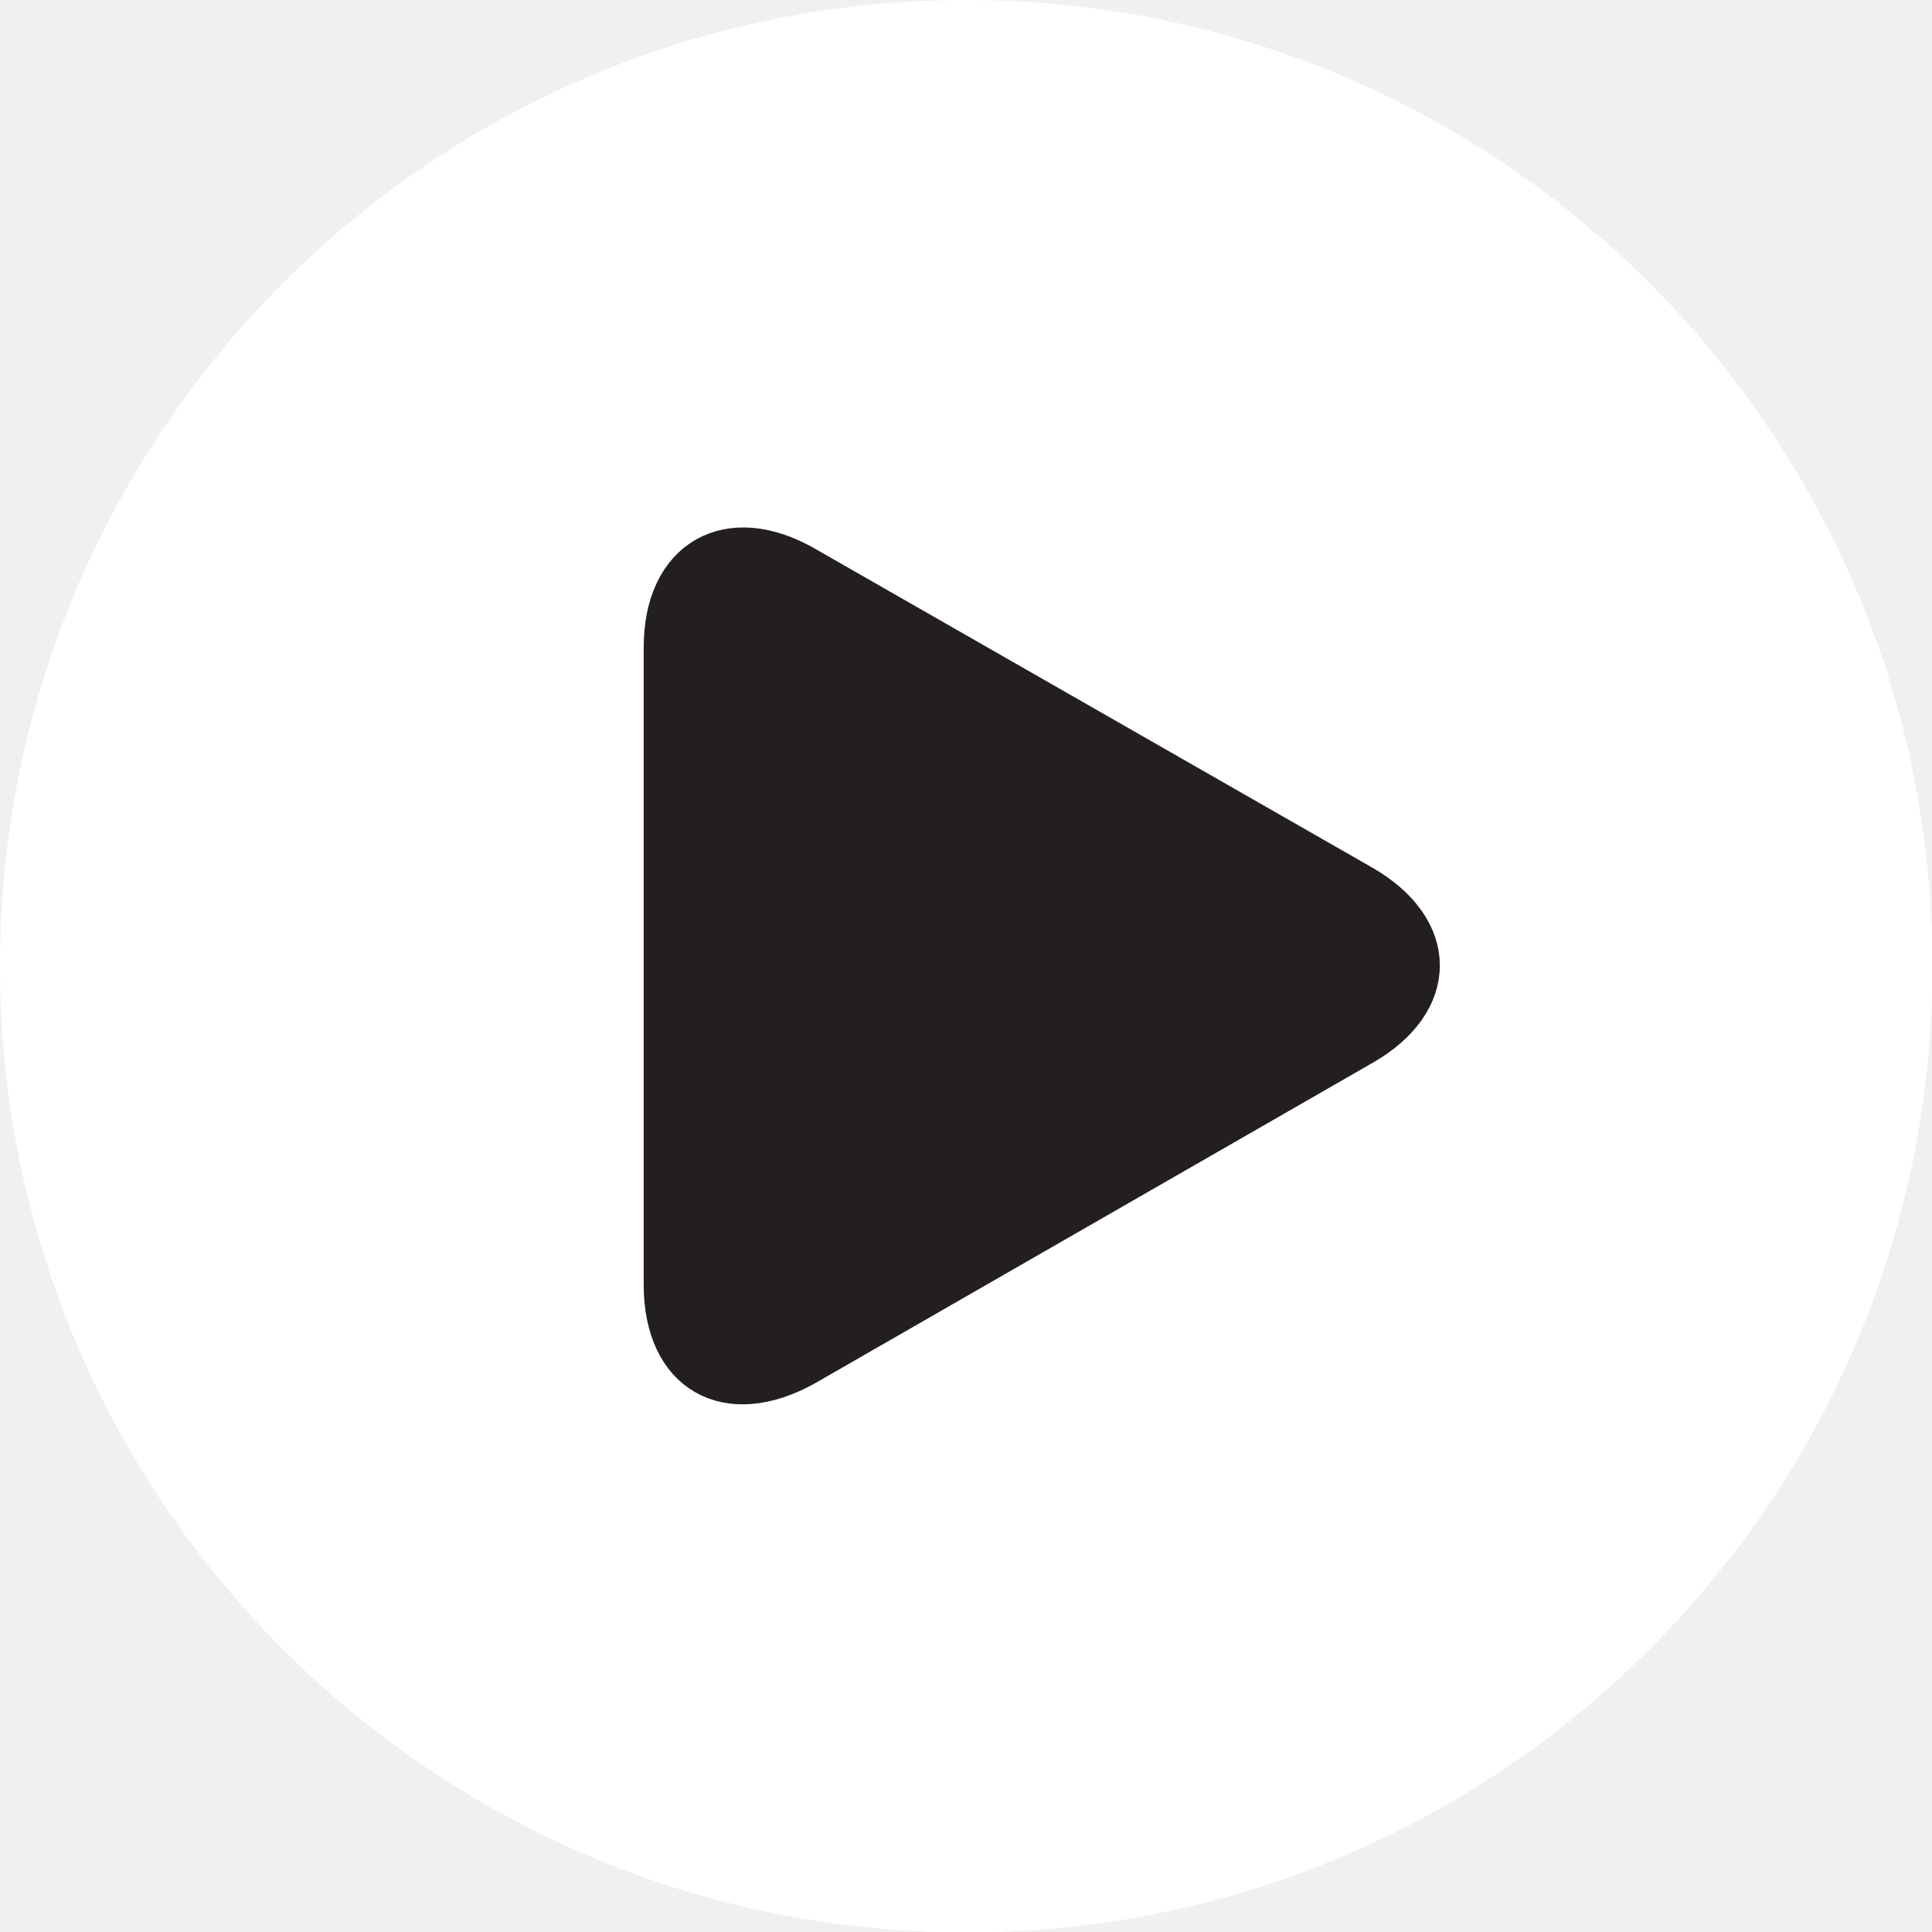
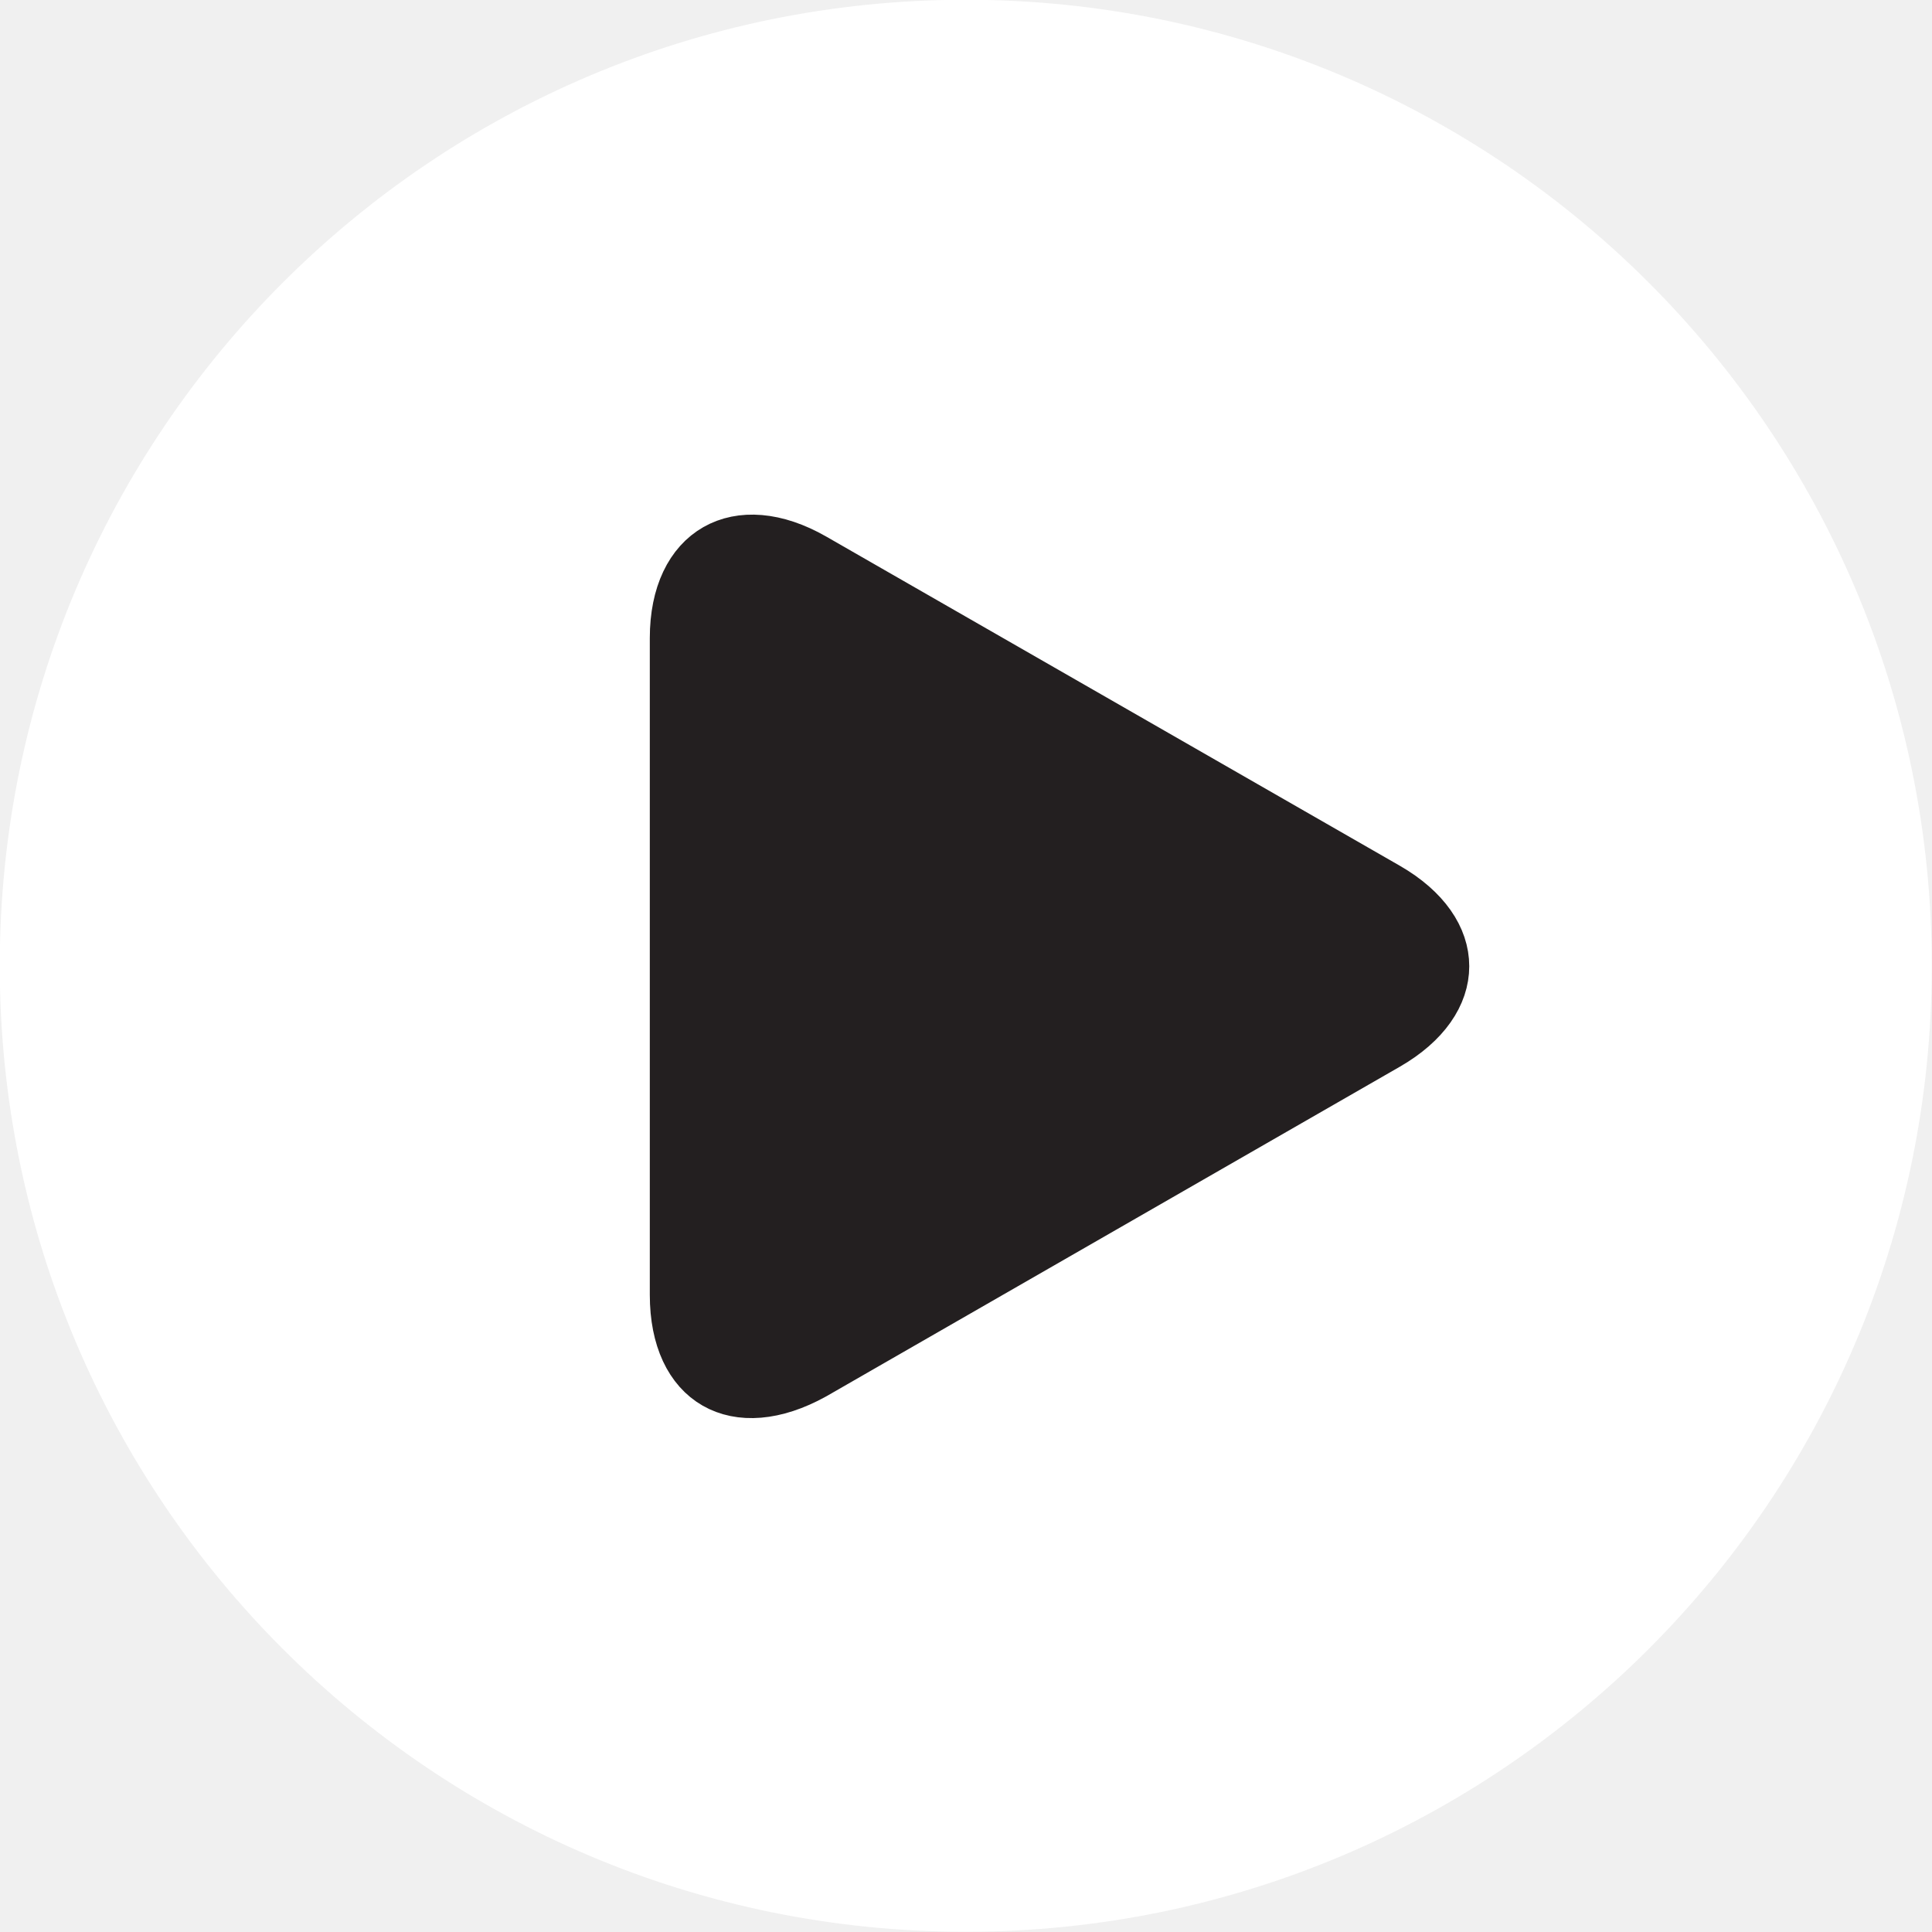
- <svg xmlns="http://www.w3.org/2000/svg" viewBox="0 0 42.23 42.23">
+ <svg xmlns="http://www.w3.org/2000/svg" id="playpause" viewBox="0 0 41.03 41.03">
  <defs>
-     <style>.cls-1{fill:#fff;stroke:#fff;}.cls-1,.cls-2{stroke-miterlimit:10;}.cls-2{fill:#231f20;stroke:#231f20;}</style>
+     <style>.cls-1{fill:#fff;stroke:#fff;stroke-width:0.75px;}.cls-1,.cls-2{stroke-miterlimit:10;}.cls-2{fill:#231f20;stroke:#231f20;}</style>
  </defs>
-   <g id="Layer_4" data-name="Layer 4">
-     <circle class="cls-1" cx="21.12" cy="21.12" r="20.62" />
-     <path class="cls-2" d="M413.29,621.59c-1.63-.94-3-.17-3,1.72v13.93c0,1.89,1.33,2.65,3,1.72l12.18-7c1.63-.93,1.63-2.46,0-3.4Z" transform="translate(-395.72 -609.16)" />
-   </g>
+   <circle class="cls-1" cx="20.51" cy="20.51" r="20.14" />
+   <path class="cls-2" d="M420.79,60.33c-1.64-.94-3-.17-3,1.72V76c0,1.89,1.32,2.65,3,1.72l12.18-7c1.63-.94,1.63-2.46,0-3.4Z" transform="translate(-403.49 -48.5)" />
</svg>
